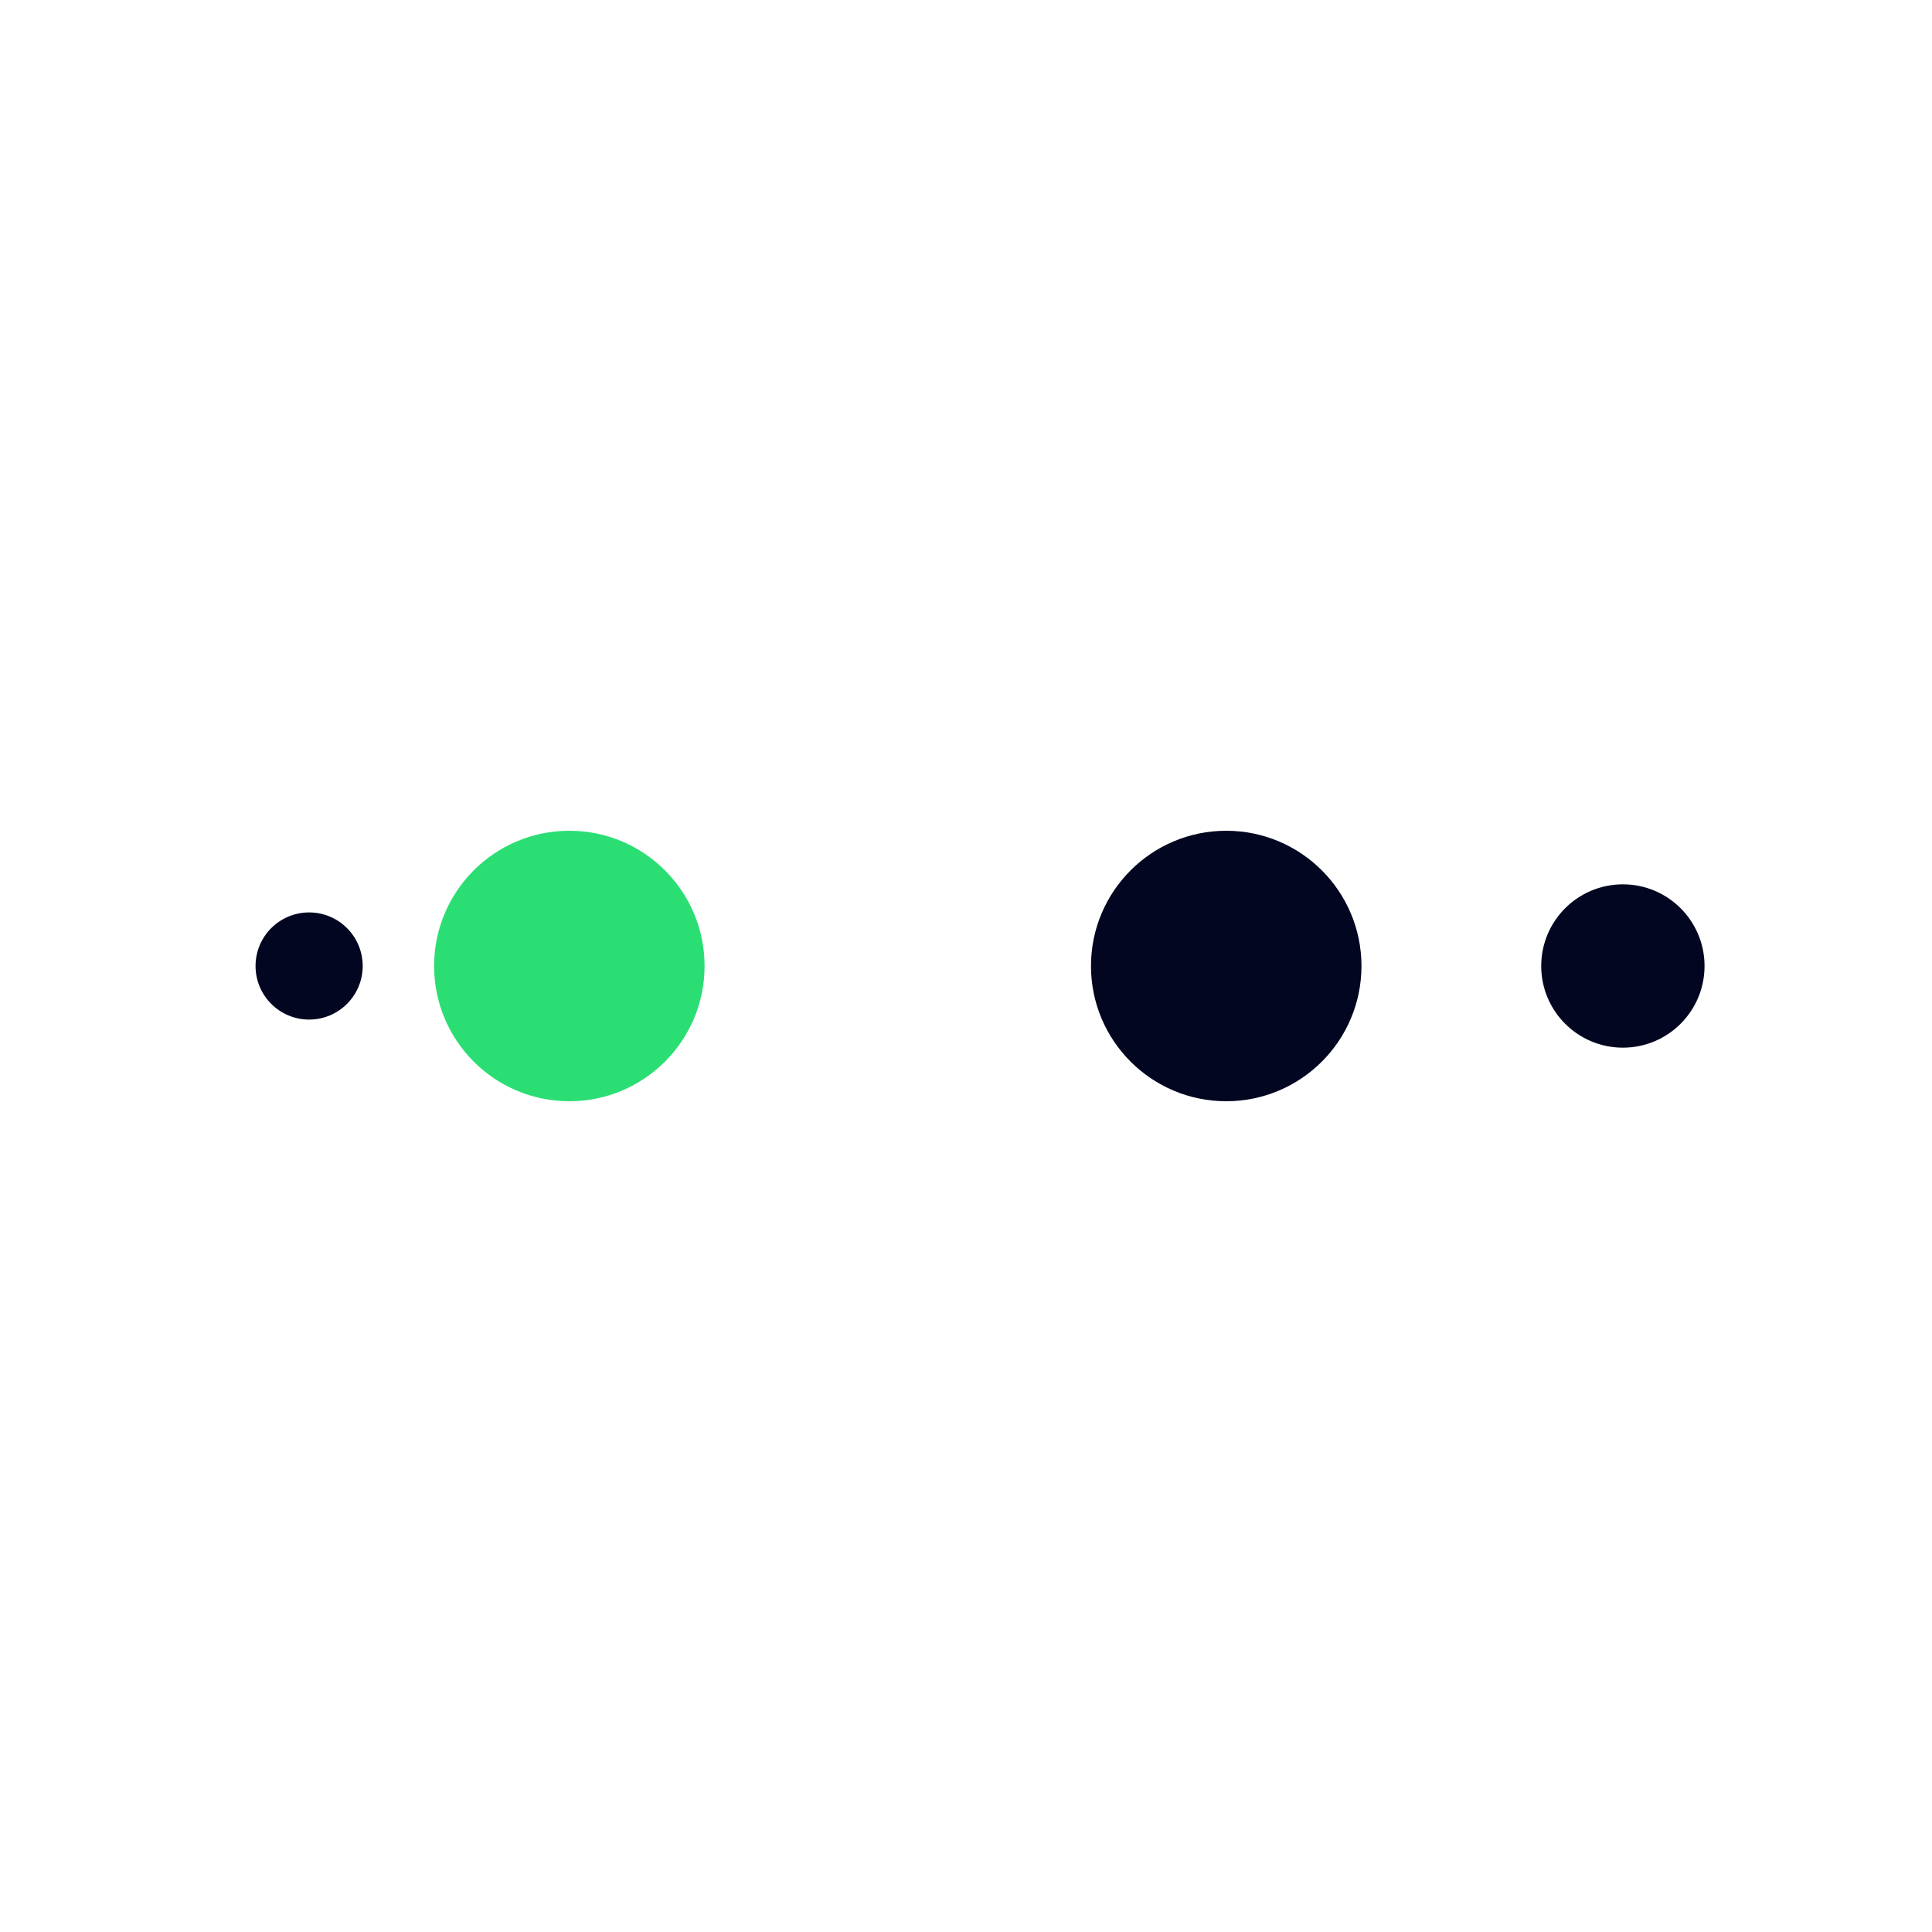
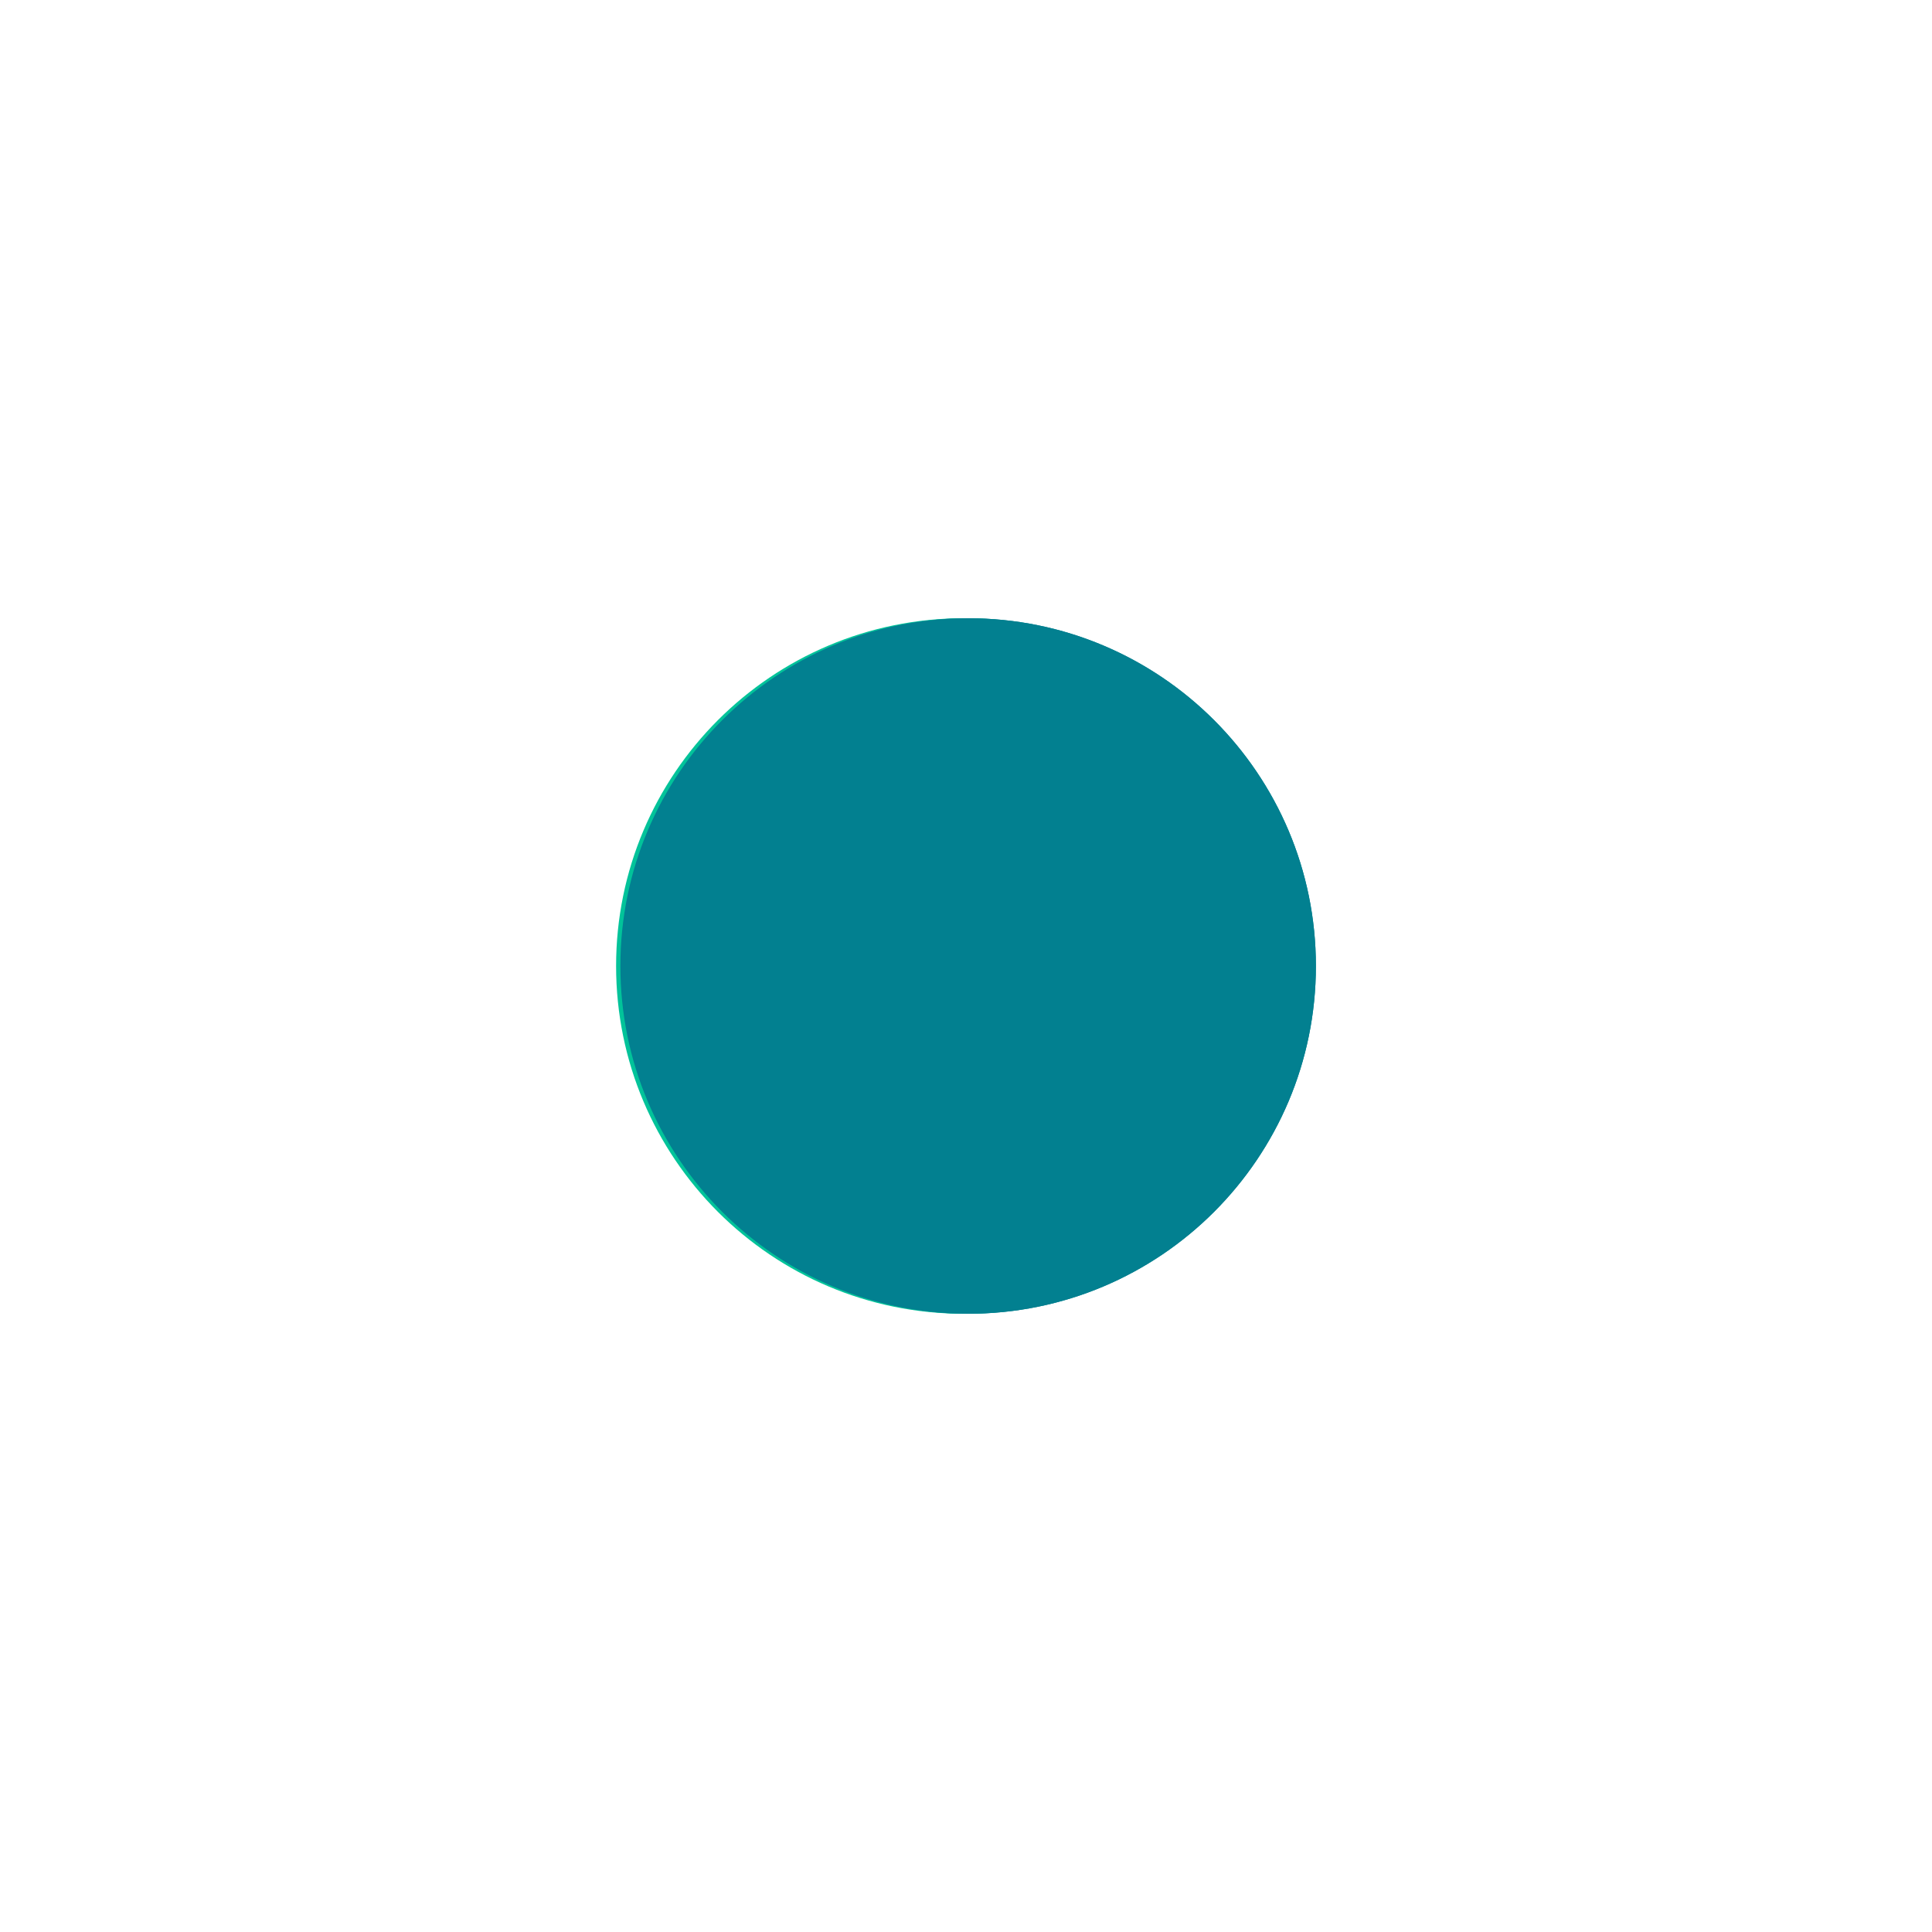
- <svg xmlns="http://www.w3.org/2000/svg" style="margin: auto; background: none; display: block; shape-rendering: auto;" width="137px" height="137px" viewBox="0 0 100 100" preserveAspectRatio="xMidYMid">
-   <circle cx="84" cy="50" r="4.227" fill="#020621">
-     <animate attributeName="r" repeatCount="indefinite" dur="0.325s" calcMode="spline" keyTimes="0;1" values="7;0" keySplines="0 0.5 0.5 1" begin="0s" />
-     <animate attributeName="fill" repeatCount="indefinite" dur="1.299s" calcMode="discrete" keyTimes="0;0.25;0.5;0.75;1" values="#020621;#2bde73;#020621;#2bde73;#020621" begin="0s" />
+ <svg xmlns="http://www.w3.org/2000/svg" style="margin: auto; background: none; display: block; shape-rendering: auto;" width="200px" height="200px" viewBox="0 0 100 100" preserveAspectRatio="xMidYMid">
+   <circle cx="50.111" cy="50" fill="#028090" r="18">
+     <animate attributeName="cx" repeatCount="indefinite" dur="0.833s" keyTimes="0;0.5;1" values="32;68;32" begin="-0.417s" />
  </circle>
-   <circle cx="16" cy="50" r="2.773" fill="#020621">
-     <animate attributeName="r" repeatCount="indefinite" dur="1.299s" calcMode="spline" keyTimes="0;0.25;0.5;0.75;1" values="0;0;7;7;7" keySplines="0 0.5 0.5 1;0 0.5 0.5 1;0 0.5 0.5 1;0 0.5 0.5 1" begin="0s" />
-     <animate attributeName="cx" repeatCount="indefinite" dur="1.299s" calcMode="spline" keyTimes="0;0.25;0.5;0.75;1" values="16;16;16;50;84" keySplines="0 0.5 0.5 1;0 0.5 0.5 1;0 0.5 0.5 1;0 0.5 0.5 1" begin="0s" />
+   <circle cx="49.889" cy="50" fill="#02c39a" r="18">
+     <animate attributeName="cx" repeatCount="indefinite" dur="0.833s" keyTimes="0;0.5;1" values="32;68;32" begin="0s" />
  </circle>
-   <circle cx="29.469" cy="50" r="7" fill="#2bde73">
-     <animate attributeName="r" repeatCount="indefinite" dur="1.299s" calcMode="spline" keyTimes="0;0.25;0.5;0.75;1" values="0;0;7;7;7" keySplines="0 0.5 0.5 1;0 0.5 0.5 1;0 0.5 0.5 1;0 0.5 0.5 1" begin="-0.325s" />
-     <animate attributeName="cx" repeatCount="indefinite" dur="1.299s" calcMode="spline" keyTimes="0;0.25;0.5;0.75;1" values="16;16;16;50;84" keySplines="0 0.5 0.5 1;0 0.5 0.5 1;0 0.5 0.5 1;0 0.5 0.5 1" begin="-0.325s" />
-   </circle>
-   <circle cx="63.469" cy="50" r="7" fill="#020621">
-     <animate attributeName="r" repeatCount="indefinite" dur="1.299s" calcMode="spline" keyTimes="0;0.25;0.5;0.75;1" values="0;0;7;7;7" keySplines="0 0.5 0.5 1;0 0.5 0.5 1;0 0.5 0.5 1;0 0.5 0.5 1" begin="-0.649s" />
-     <animate attributeName="cx" repeatCount="indefinite" dur="1.299s" calcMode="spline" keyTimes="0;0.25;0.5;0.75;1" values="16;16;16;50;84" keySplines="0 0.5 0.5 1;0 0.5 0.5 1;0 0.5 0.5 1;0 0.5 0.5 1" begin="-0.649s" />
-   </circle>
-   <circle cx="16" cy="50" r="0" fill="#2bde73">
-     <animate attributeName="r" repeatCount="indefinite" dur="1.299s" calcMode="spline" keyTimes="0;0.25;0.5;0.75;1" values="0;0;7;7;7" keySplines="0 0.5 0.5 1;0 0.5 0.5 1;0 0.5 0.5 1;0 0.5 0.5 1" begin="-0.974s" />
-     <animate attributeName="cx" repeatCount="indefinite" dur="1.299s" calcMode="spline" keyTimes="0;0.25;0.5;0.75;1" values="16;16;16;50;84" keySplines="0 0.5 0.5 1;0 0.5 0.5 1;0 0.5 0.5 1;0 0.5 0.5 1" begin="-0.974s" />
+   <circle cx="50.111" cy="50" fill="#028090" r="18">
+     <animate attributeName="cx" repeatCount="indefinite" dur="0.833s" keyTimes="0;0.5;1" values="32;68;32" begin="-0.417s" />
+     <animate attributeName="fill-opacity" values="0;0;1;1" calcMode="discrete" keyTimes="0;0.499;0.5;1" dur="0.833s" repeatCount="indefinite" />
  </circle>
</svg>
